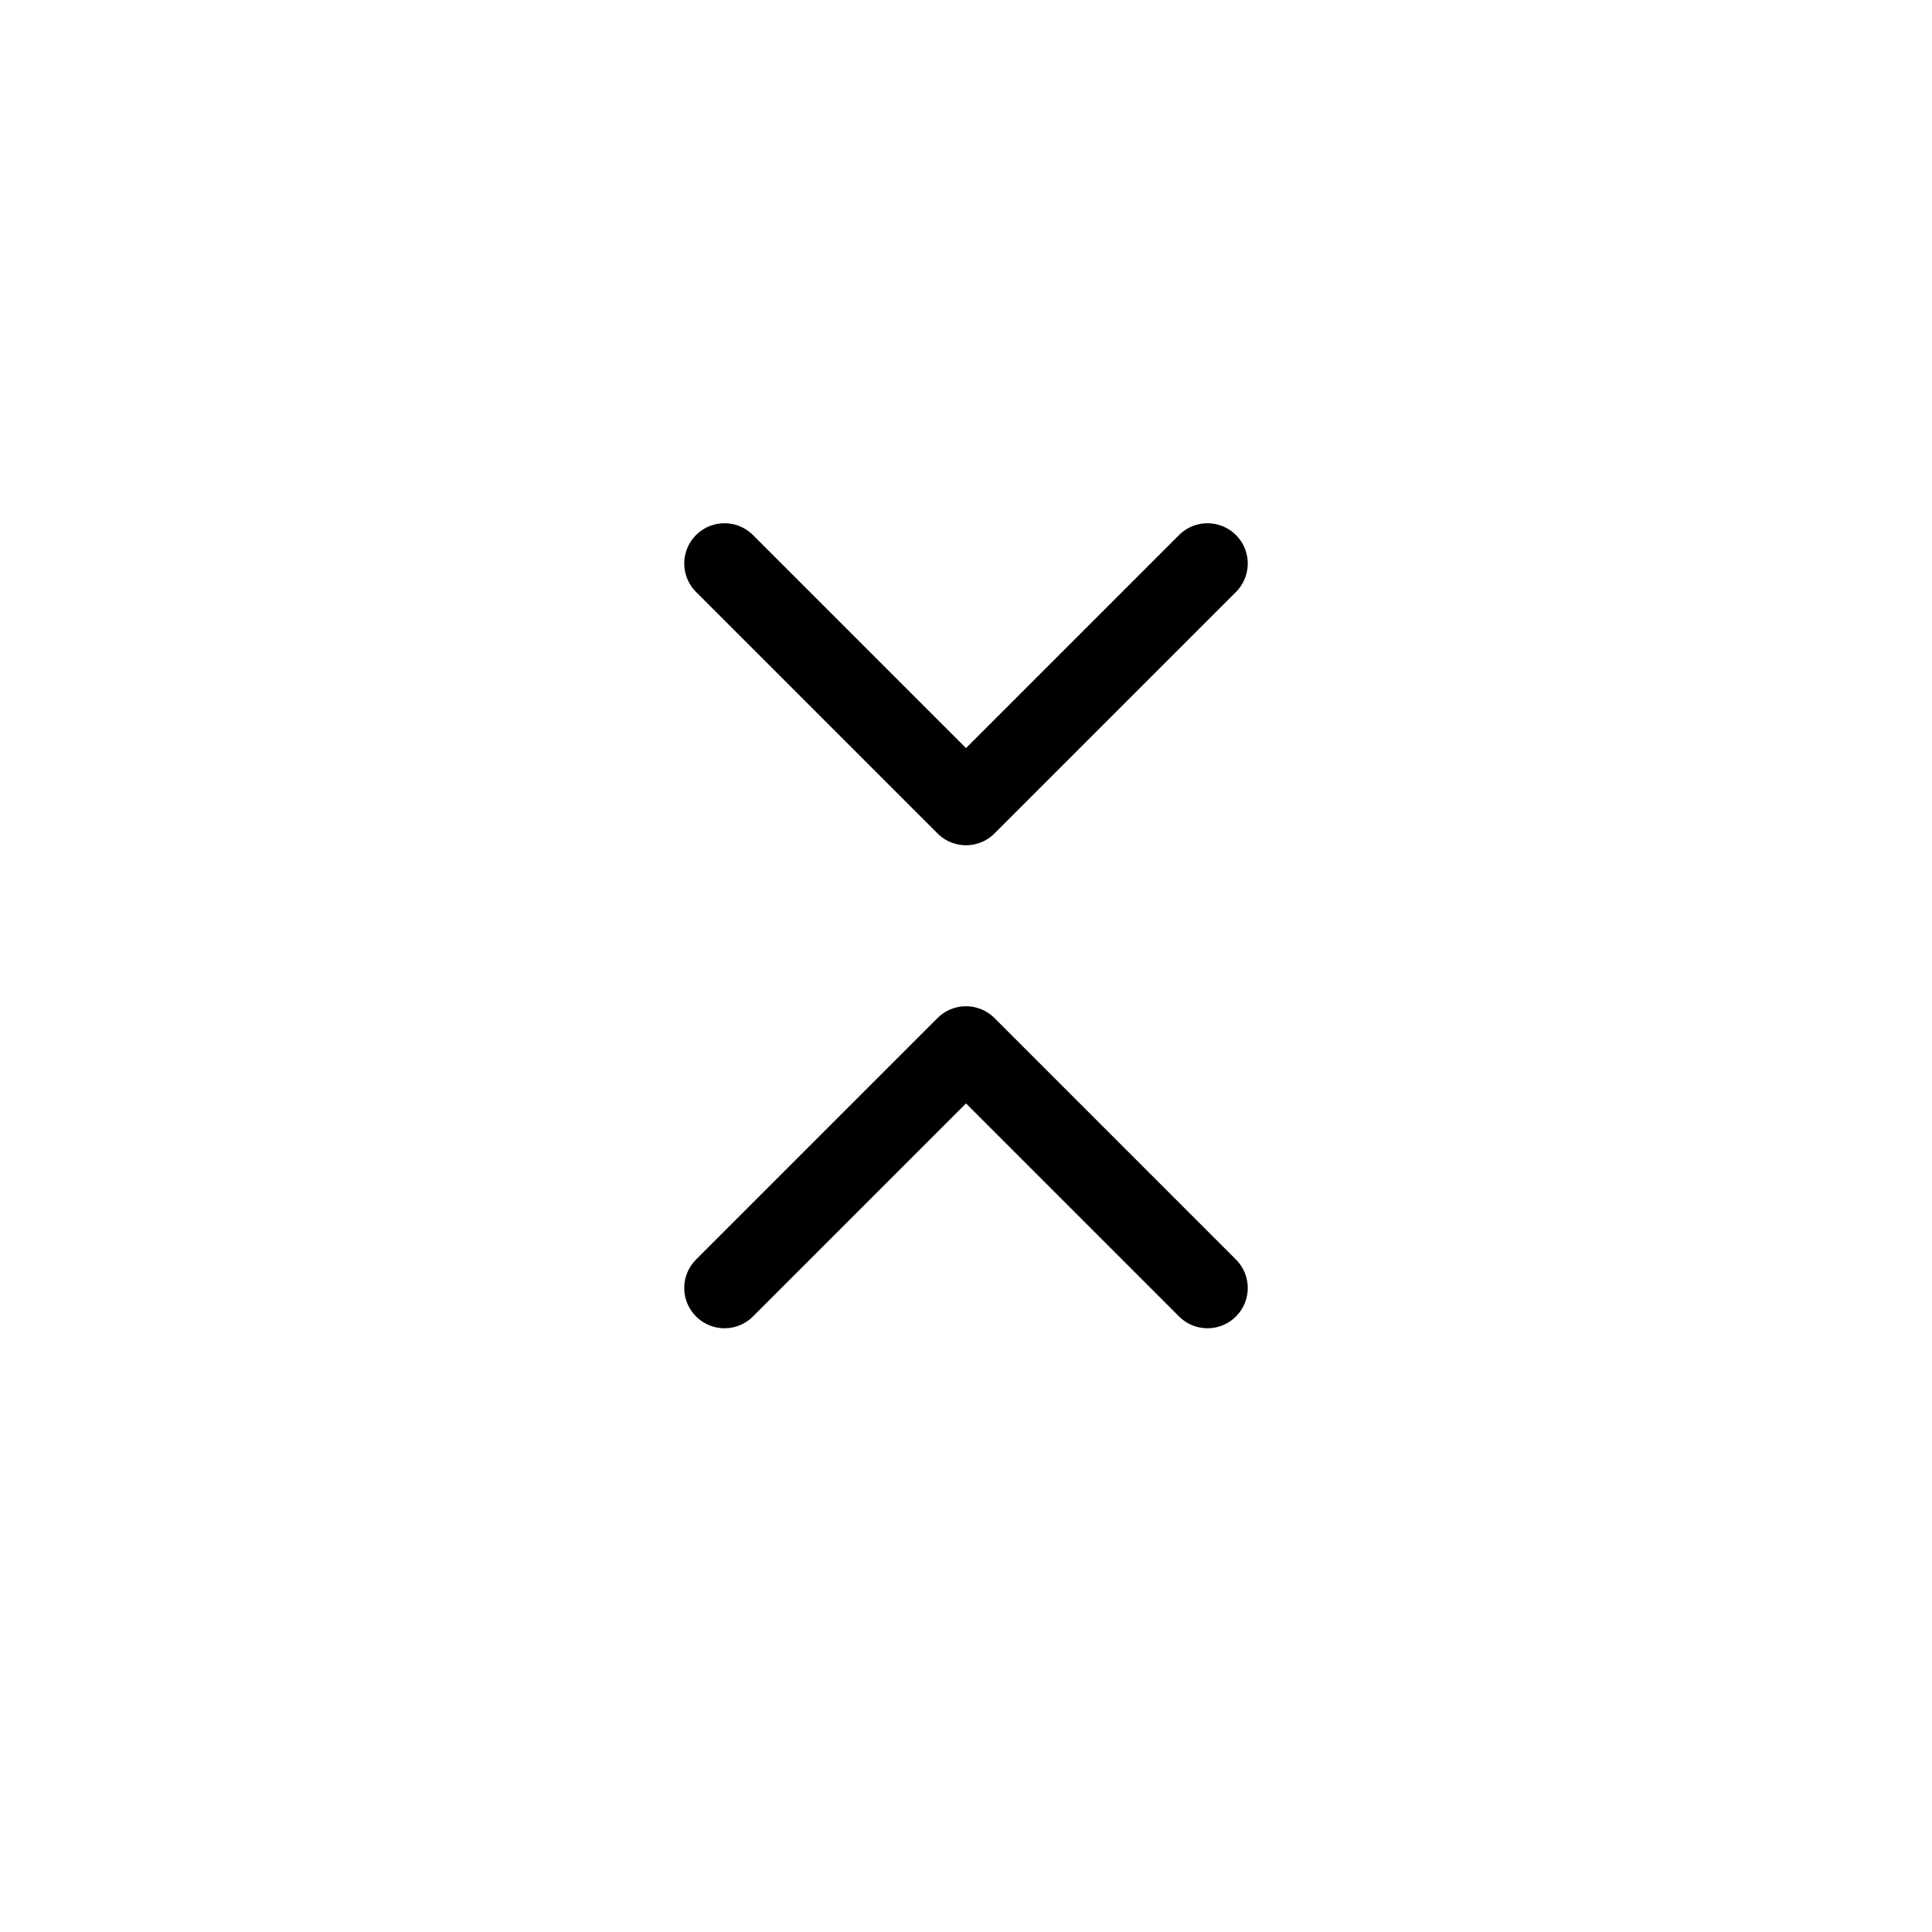
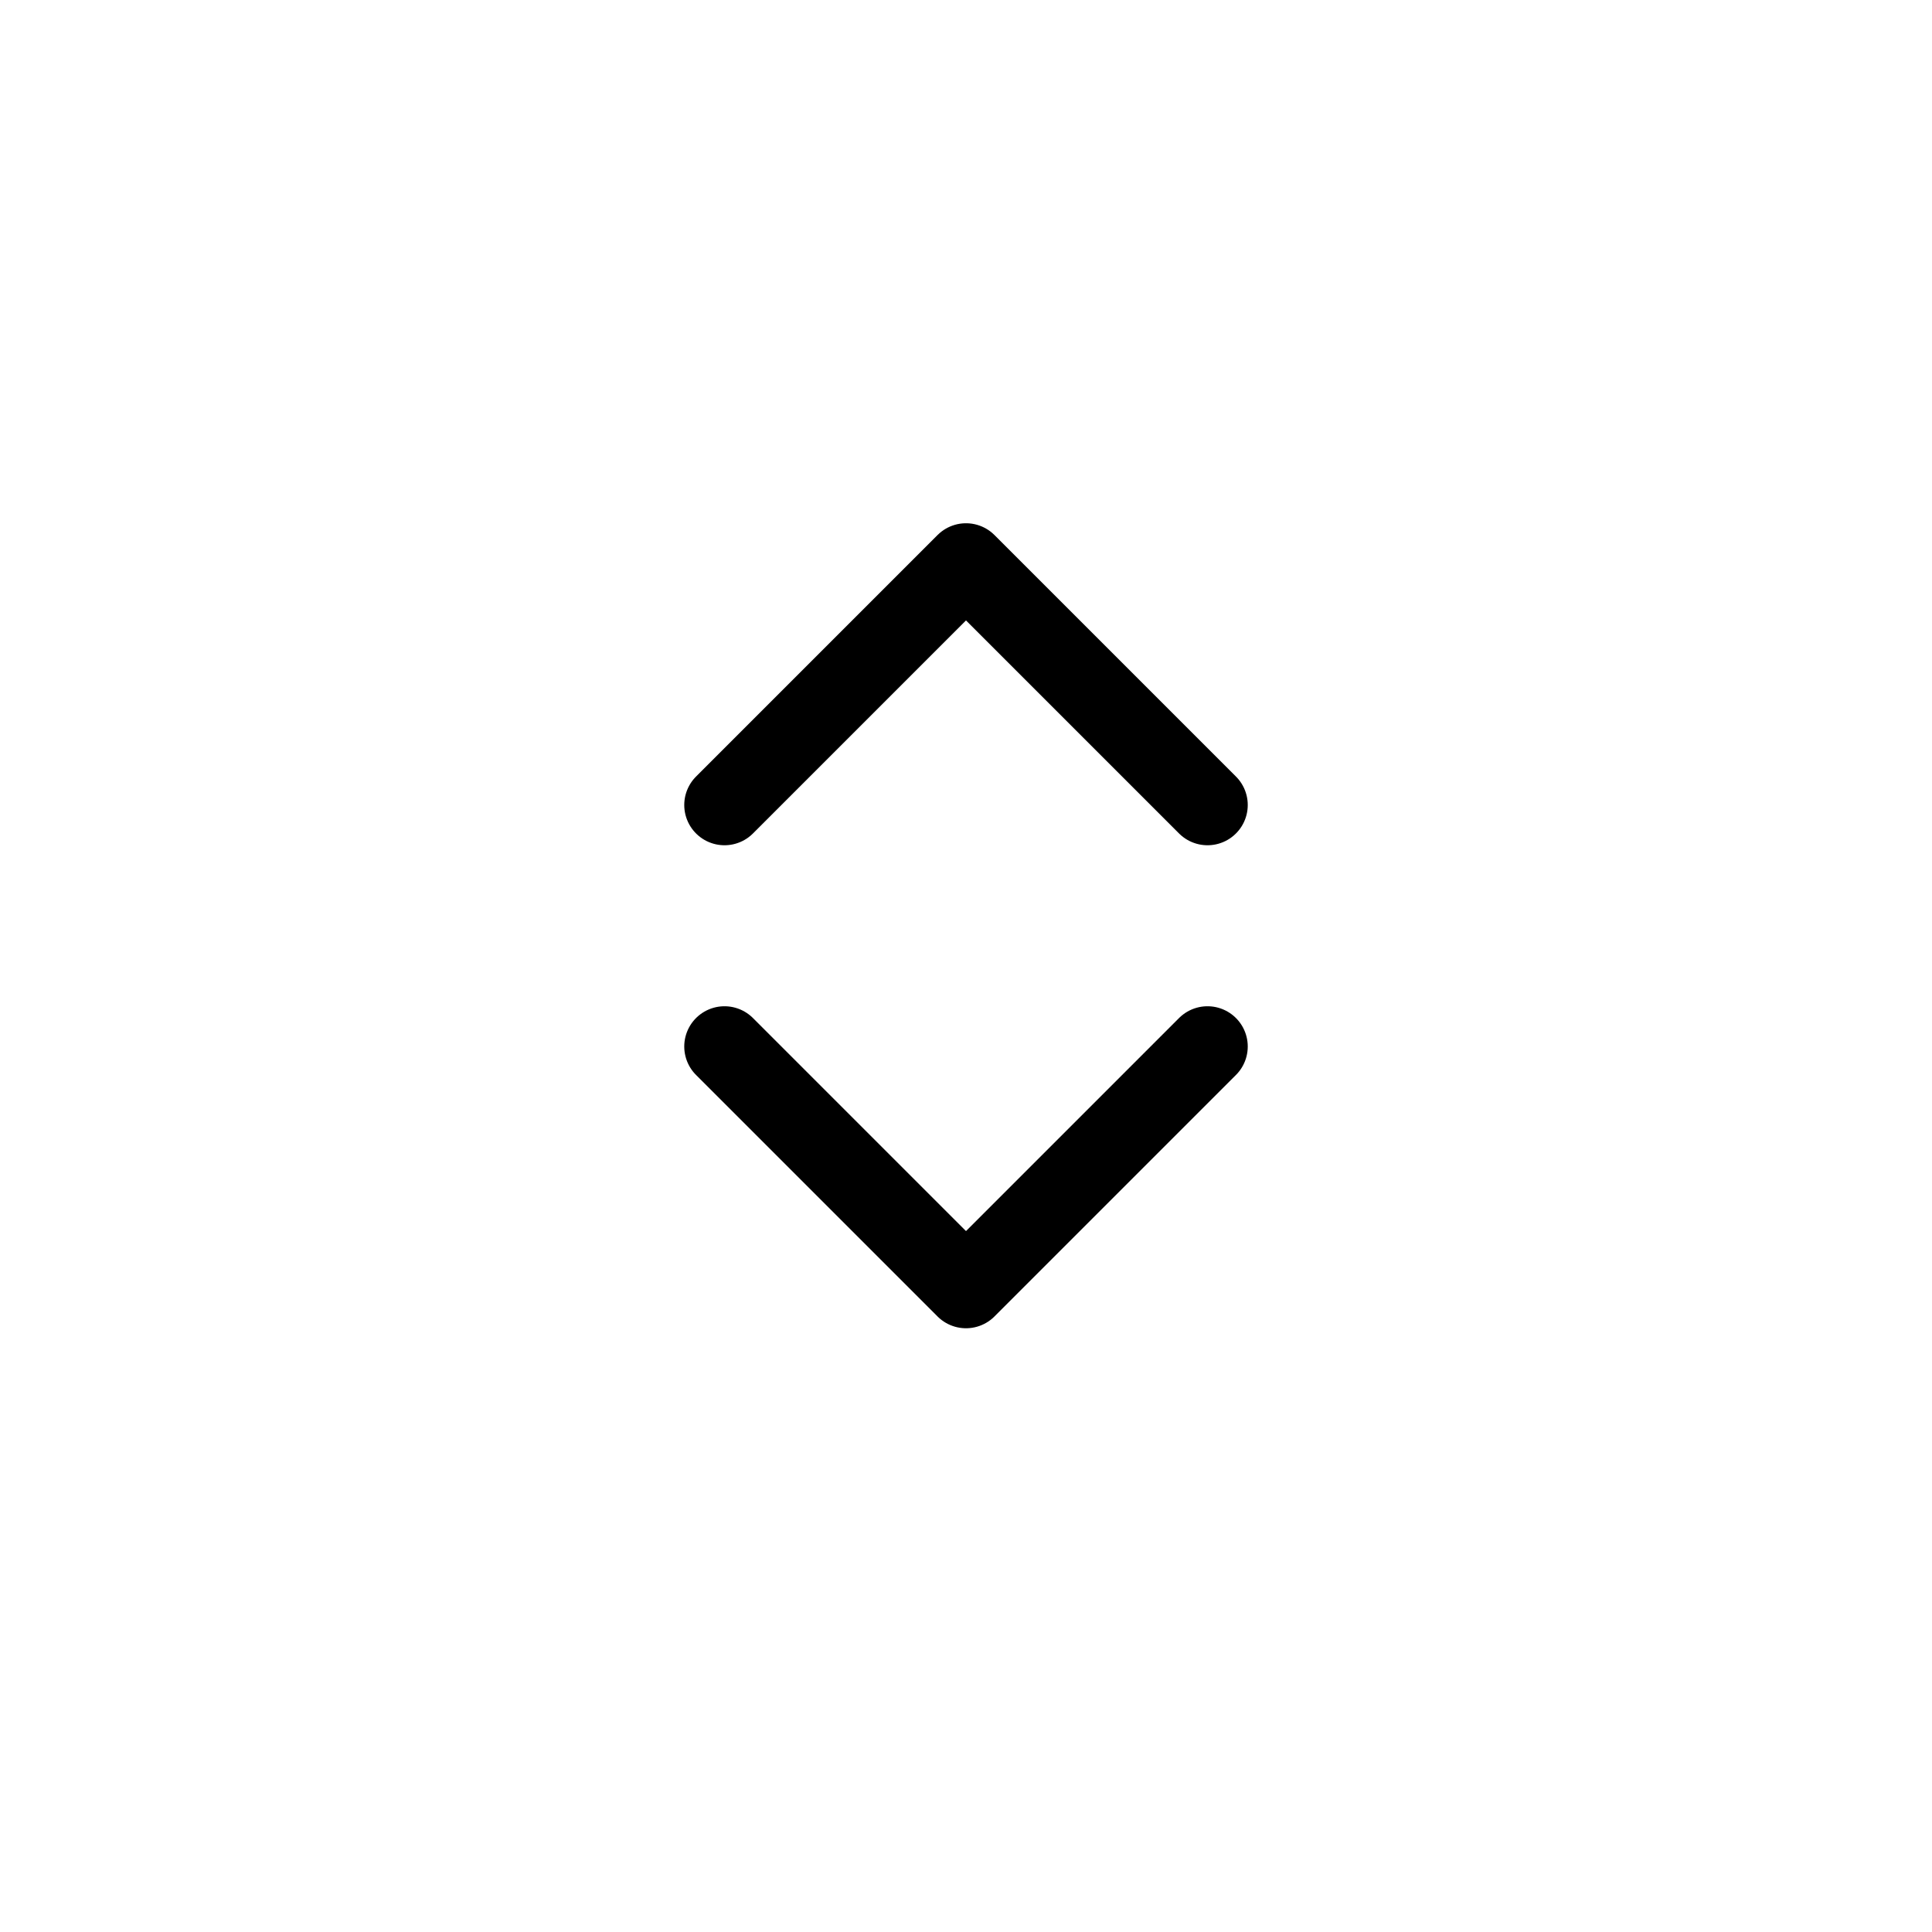
<svg xmlns="http://www.w3.org/2000/svg" viewBox="0 0 24 24" width="24" height="24" fill="none">
-   <mask id="mask_2" width="14" height="14" x="5" y="5" maskUnits="userSpaceOnUse">
-     <g filter="url(#pixso_custom_mask_type_outline)">
+   <mask id="expand_mask_3" width="14" height="14" x="5" y="5" maskUnits="userSpaceOnUse">
+     <g filter="url(#expand_pixso_custom_mask_type_outline)">
      <g id="clipPath_78">
        <rect id="rect_544554" width="14" height="14" x="5" y="5" fill="rgb(255,255,255)" />
      </g>
    </g>
  </mask>
  <defs>
-     <clipPath id="clipPath_14">
-       <rect width="24" height="24" x="0" y="0" rx="4" fill="rgb(255,255,255)" />
-     </clipPath>
-     <clipPath id="clipPath_15">
+     <clipPath id="expand_clipPath_18">
      <rect width="14" height="14" x="5" y="5" fill="rgb(255,255,255)" />
    </clipPath>
-     <filter id="pixso_custom_mask_type_outline">
+     <filter id="expand_pixso_custom_mask_type_outline">
      <feColorMatrix type="matrix" values="0 0 0 0 1 0 0 0 0 1 0 0 0 0 1 0 0 0 1 0 " />
    </filter>
-     <clipPath id="clipPath_16">
+     <clipPath id="expand_clipPath_19">
      <rect width="6" height="9" x="9" y="7" fill="rgb(255,255,255)" />
    </clipPath>
  </defs>
-   <rect id="收起" width="24" height="24" x="0" y="0" rx="4" fill="rgb(247,247,247)" fill-opacity="0" />
-   <g id="ic_public_calendar_list" clip-path="url(#clipPath_15)">
+   <rect id="全部展开" width="24" height="24" x="0" y="0" rx="4" fill="rgb(247,247,247)" fill-opacity="0" />
+   <g id="ic_public_calendar_list" clip-path="url(#expand_clipPath_18)">
    <rect id="ic_public_calendar_list" width="14" height="14" x="5" y="5" />
    <rect id="ic_public_calendar_list-bg" width="14" height="14" x="5" y="5" fill="rgb(255,255,255)" fill-opacity="0" />
-     <g id="clip_path_group" mask="url(#mask_2)">
+     <g id="clip_path_group" mask="url(#expand_mask_3)">
      <g id="support">
        <rect id="support" width="14" height="14" x="5" y="5" />
        <path id="path1" d="M5 11.994C5 10.9 4.997 9.806 5 8.713C4.997 8.182 5.064 7.654 5.193 7.144C5.482 6.059 6.187 5.414 7.272 5.163C7.815 5.046 8.372 4.991 8.926 5C11.023 5 13.12 5 15.22 5C15.748 4.997 16.276 5.055 16.792 5.181C17.91 5.452 18.58 6.161 18.834 7.275C18.951 7.8 19.003 8.336 18.997 8.876C18.997 10.996 18.997 13.117 18.997 15.234C19 15.759 18.942 16.284 18.82 16.795C18.545 17.912 17.834 18.577 16.722 18.834C16.177 18.95 15.623 19.006 15.066 18.997C12.977 18.997 10.889 18.997 8.801 18.997C8.267 19.003 7.736 18.942 7.217 18.819C6.094 18.548 5.42 17.836 5.167 16.716C5.035 16.147 5 15.579 5 15.004C5 14.001 5 12.997 5 11.994Z" fill="rgb(255,255,255)" fill-opacity="0" fill-rule="evenodd" />
        <circle id="path2" cx="12" cy="12" r="7" fill="rgb(255,255,255)" fill-opacity="0" />
      </g>
    </g>
    <g id="container_91335110">
      <rect id="container_91335110" width="6" height="9" x="9" y="7" />
-       <path id="vector_8943" d="M9 7L12 10L15 7" stroke="currentColor" stroke-linecap="round" stroke-linejoin="round" stroke-width="1" />
-       <path id="vector_8944" d="M0 0L3 3L6 0" stroke="currentColor" stroke-linecap="round" stroke-linejoin="round" stroke-width="1" transform="matrix(1,0,0,-1,9,16)" />
+       <path id="vector_8943" d="M0 0L3 3L6 0" stroke="currentColor" stroke-linecap="round" stroke-linejoin="round" stroke-width="1" transform="matrix(1,0,0,-1,9,10)" />
+       <path id="vector_8944" d="M9 13L12 16L15 13" stroke="currentColor" stroke-linecap="round" stroke-linejoin="round" stroke-width="1" />
    </g>
  </g>
-   <rect id="收起_border" width="23" height="23" x="0.5" y="0.5" rx="3.5" stroke="rgb(0,0,0)" stroke-opacity="0" stroke-width="1" />
+   <rect id="全部展开_border" width="23" height="23" x="0.5" y="0.5" rx="3.5" stroke="rgb(0,0,0)" stroke-opacity="0" stroke-width="1" />
</svg>
